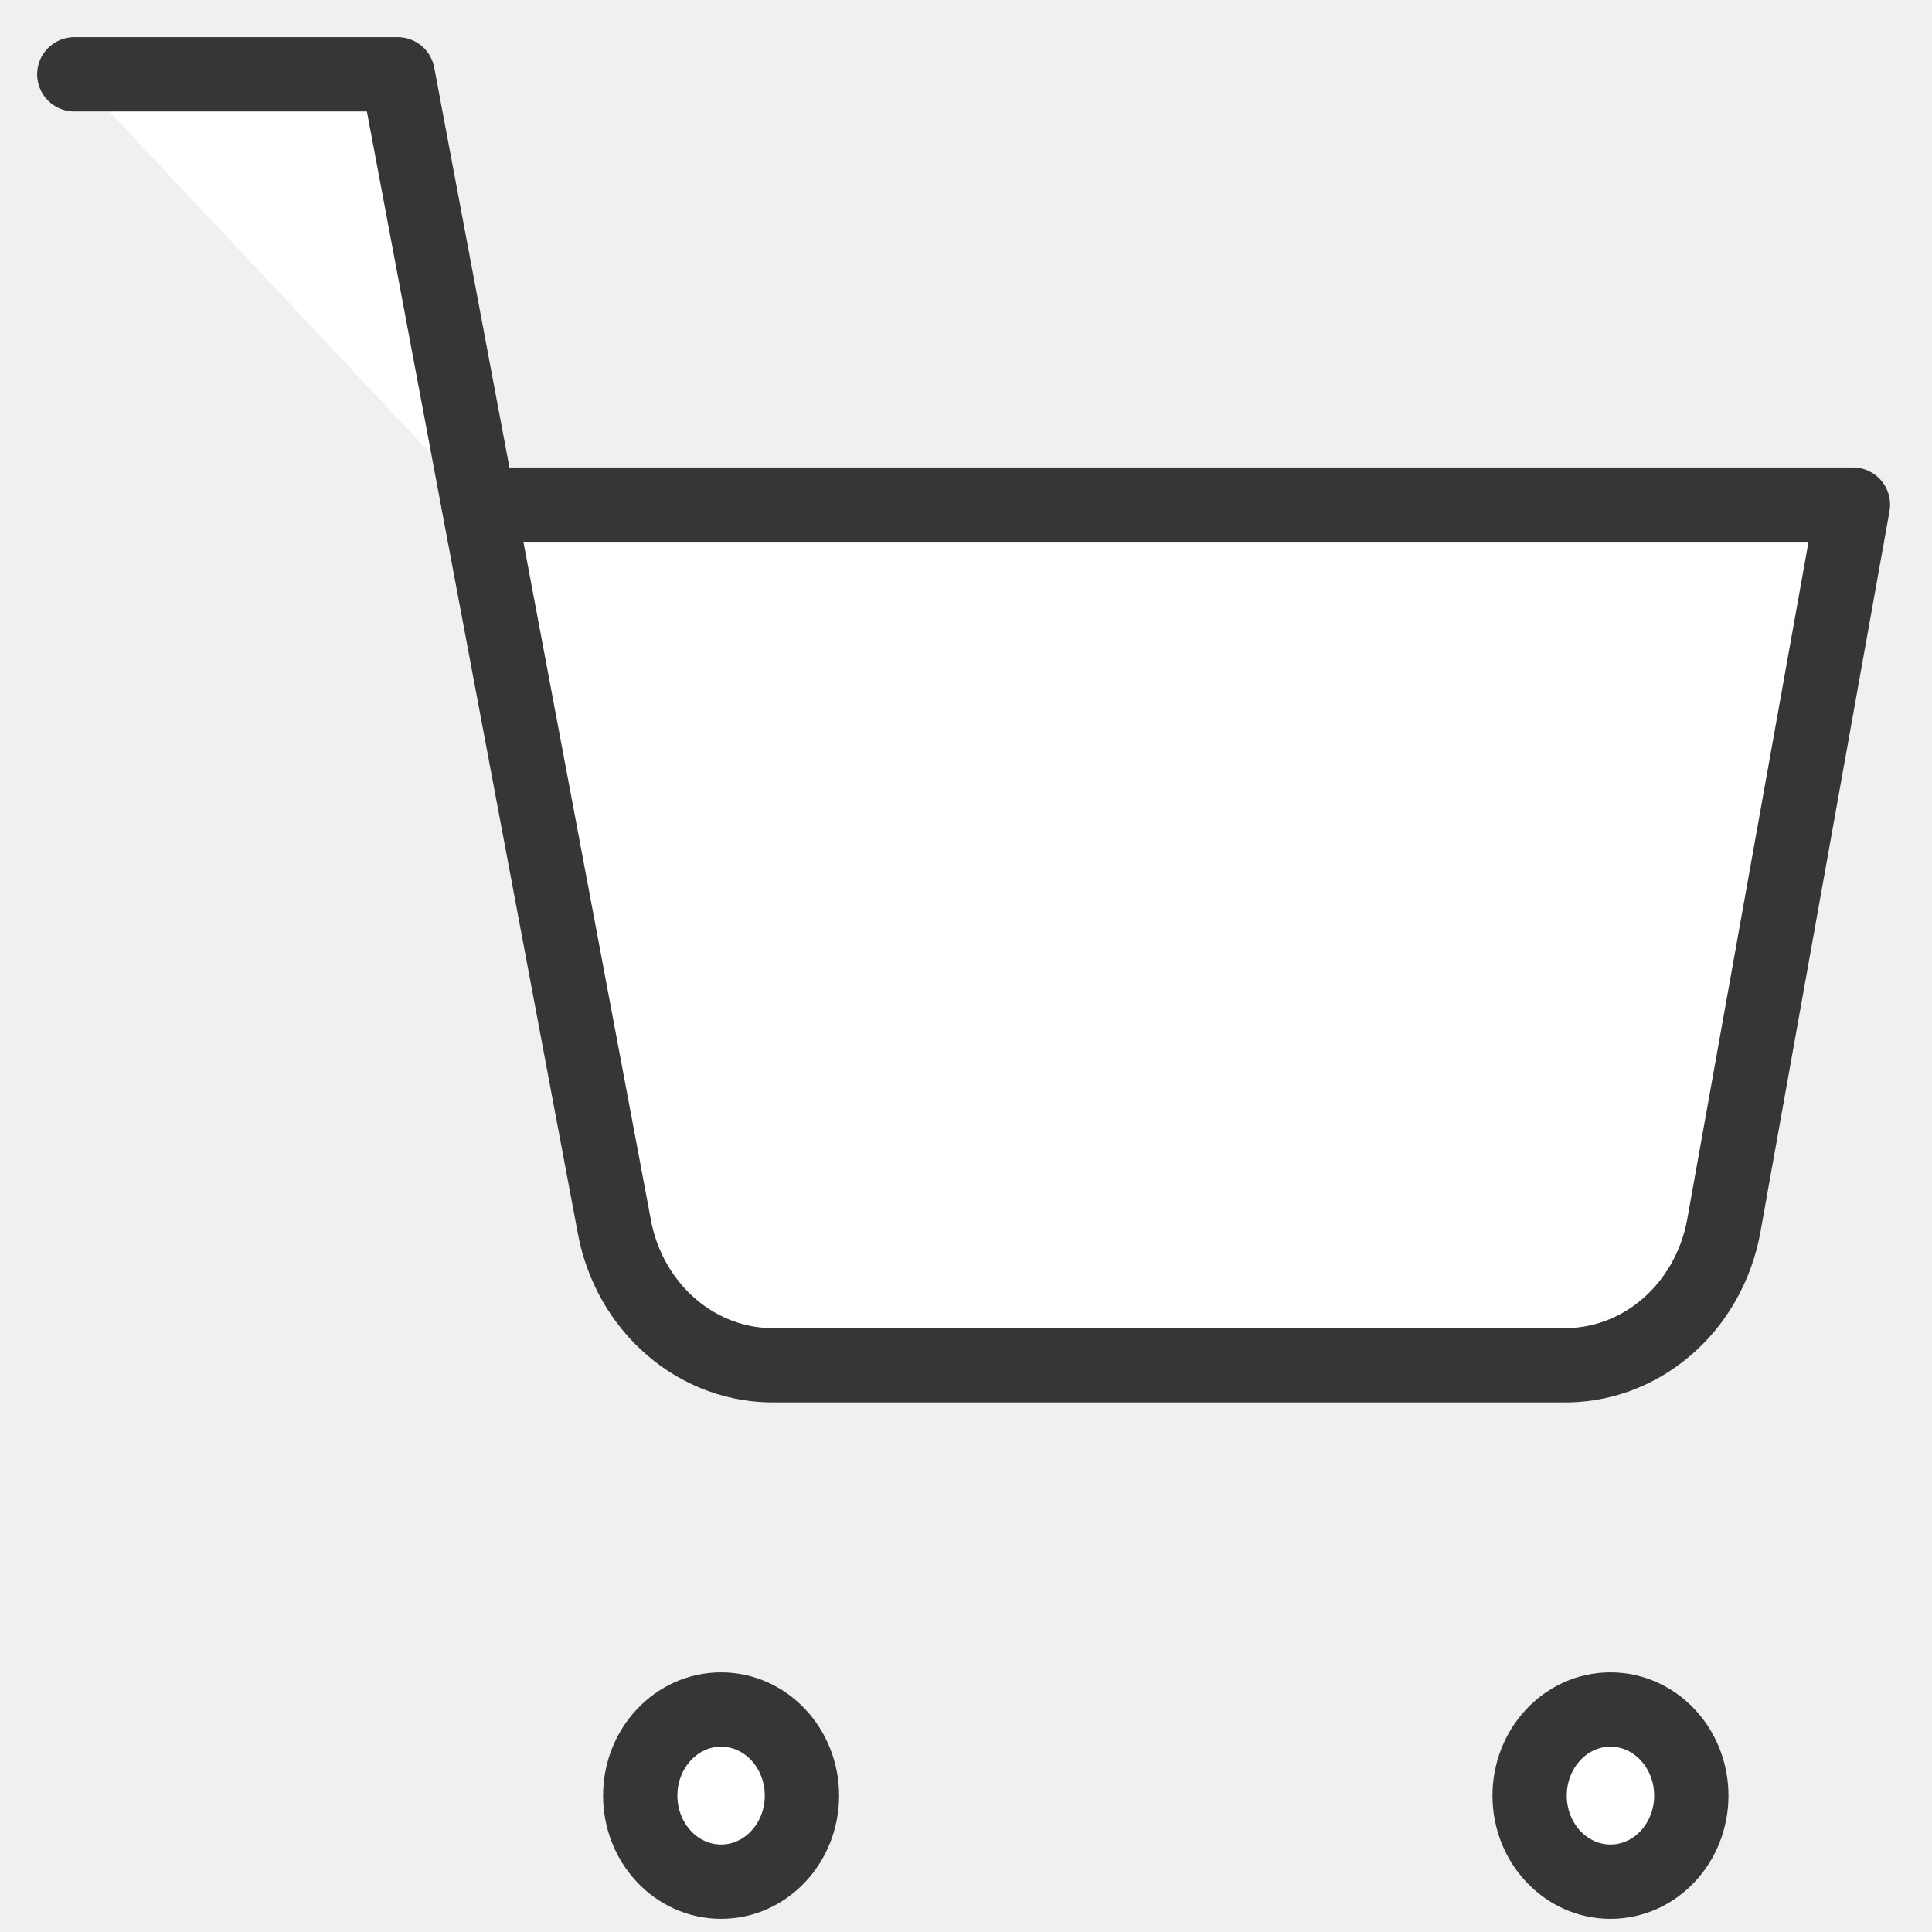
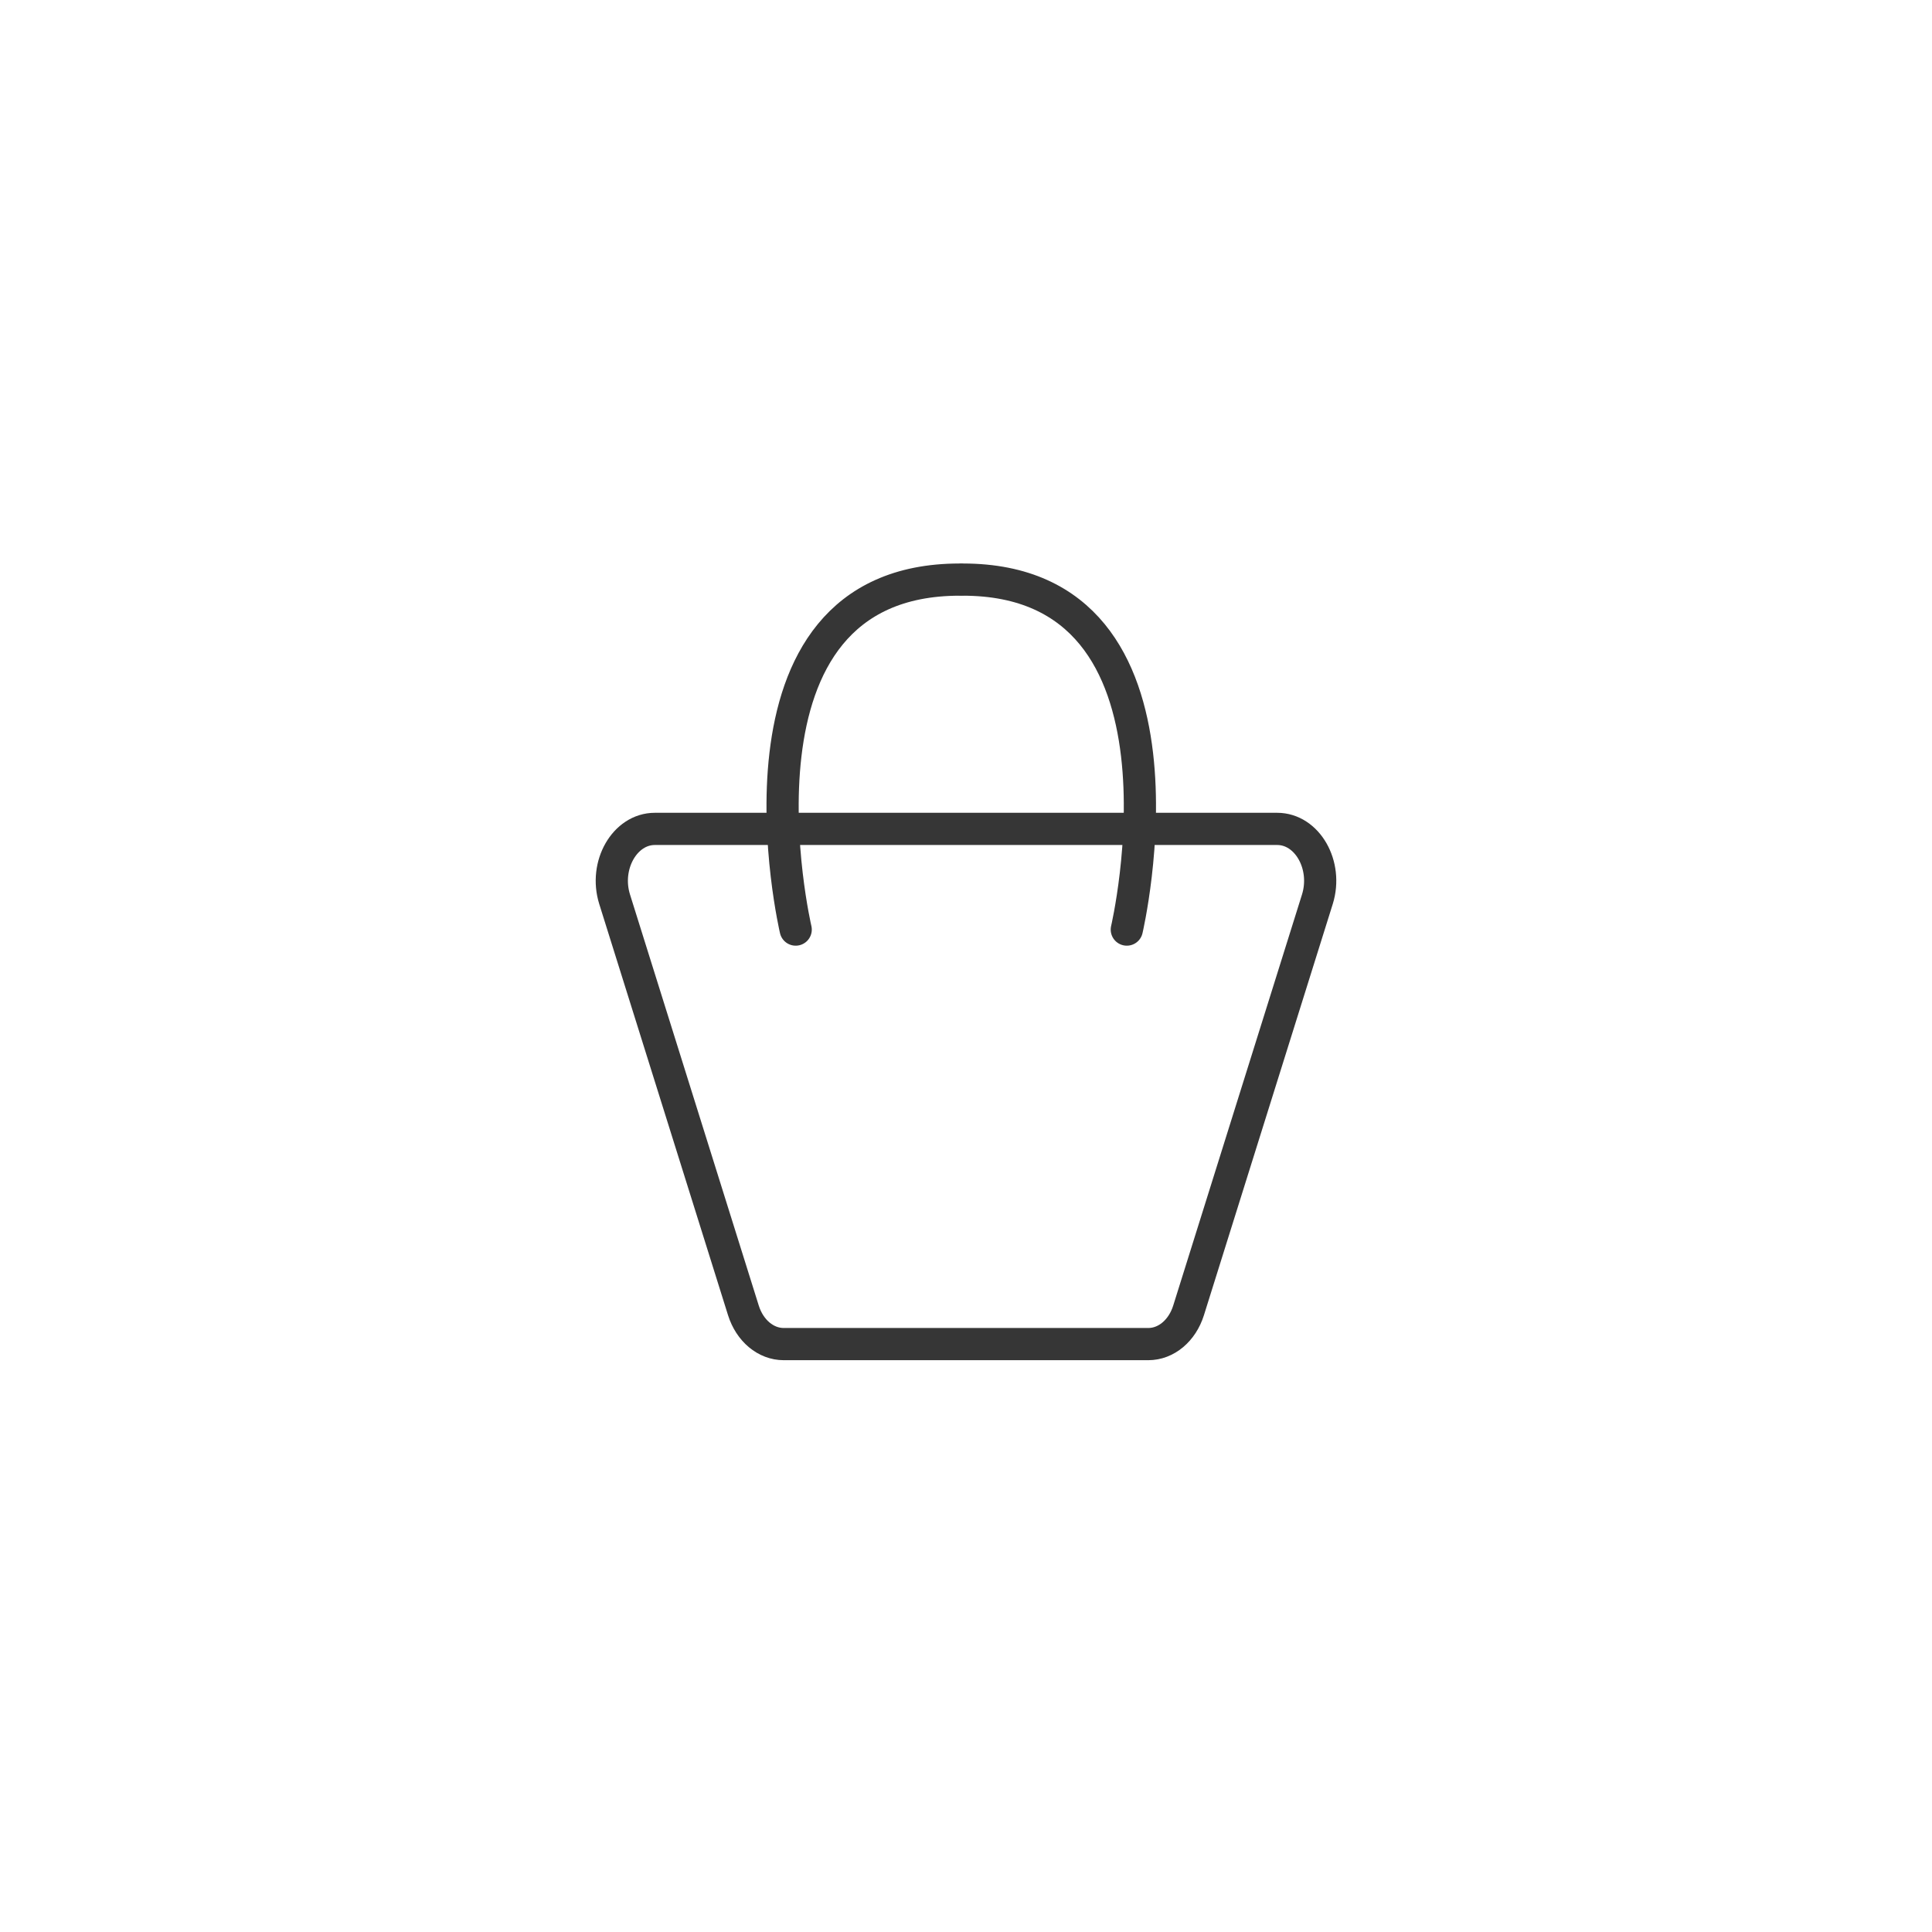
- <svg xmlns="http://www.w3.org/2000/svg" width="26" height="26" viewBox="0 0 26 26" fill="none">
-   <path d="M9.704 25.323C10.305 25.323 10.792 24.804 10.792 24.165C10.792 23.525 10.305 23.006 9.704 23.006C9.103 23.006 8.616 23.525 8.616 24.165C8.616 24.804 9.103 25.323 9.704 25.323Z" fill="white" stroke="#363636" stroke-linecap="round" stroke-linejoin="round" />
-   <path d="M21.673 25.323C22.274 25.323 22.761 24.804 22.761 24.165C22.761 23.525 22.274 23.006 21.673 23.006C21.072 23.006 20.585 23.525 20.585 24.165C20.585 24.804 21.072 25.323 21.673 25.323Z" fill="white" stroke="#363636" stroke-linecap="round" stroke-linejoin="round" />
-   <path d="M1 1H5.352L8.268 16.509C8.367 17.042 8.64 17.521 9.038 17.862C9.436 18.203 9.933 18.384 10.444 18.373H21.02C21.53 18.384 22.028 18.203 22.426 17.862C22.824 17.521 23.096 17.042 23.196 16.509L24.936 6.791H6.44" fill="white" />
-   <path d="M1 1H5.352L8.268 16.509C8.367 17.042 8.64 17.521 9.038 17.862C9.436 18.203 9.933 18.384 10.444 18.373H21.02C21.53 18.384 22.028 18.203 22.426 17.862C22.824 17.521 23.096 17.042 23.196 16.509L24.936 6.791H6.44" stroke="#363636" stroke-linecap="round" stroke-linejoin="round" />
+ <svg xmlns="http://www.w3.org/2000/svg" width="60" height="60" viewBox="0 0 60 60" fill="none">
+   <rect width="60" height="60" fill="white" />
+   <path d="M33.191 25.742H20.337C19.404 25.742 18.758 26.87 19.087 27.925L23.088 40.699C23.286 41.325 23.781 41.742 24.339 41.742H35.661C36.218 41.742 36.713 41.325 36.911 40.699L40.913 27.925C41.241 26.87 40.6 25.742 39.663 25.742H33.191Z" fill="white" stroke="#363636" stroke-linecap="round" stroke-linejoin="round" />
+   <path d="M24.711 28.869C24.711 28.869 22.166 18 29.802 18" stroke="#363636" stroke-linecap="round" stroke-linejoin="round" />
+   <path d="M34.994 28.869C34.994 28.869 37.539 18 29.903 18" stroke="#363636" stroke-linecap="round" stroke-linejoin="round" />
</svg>
